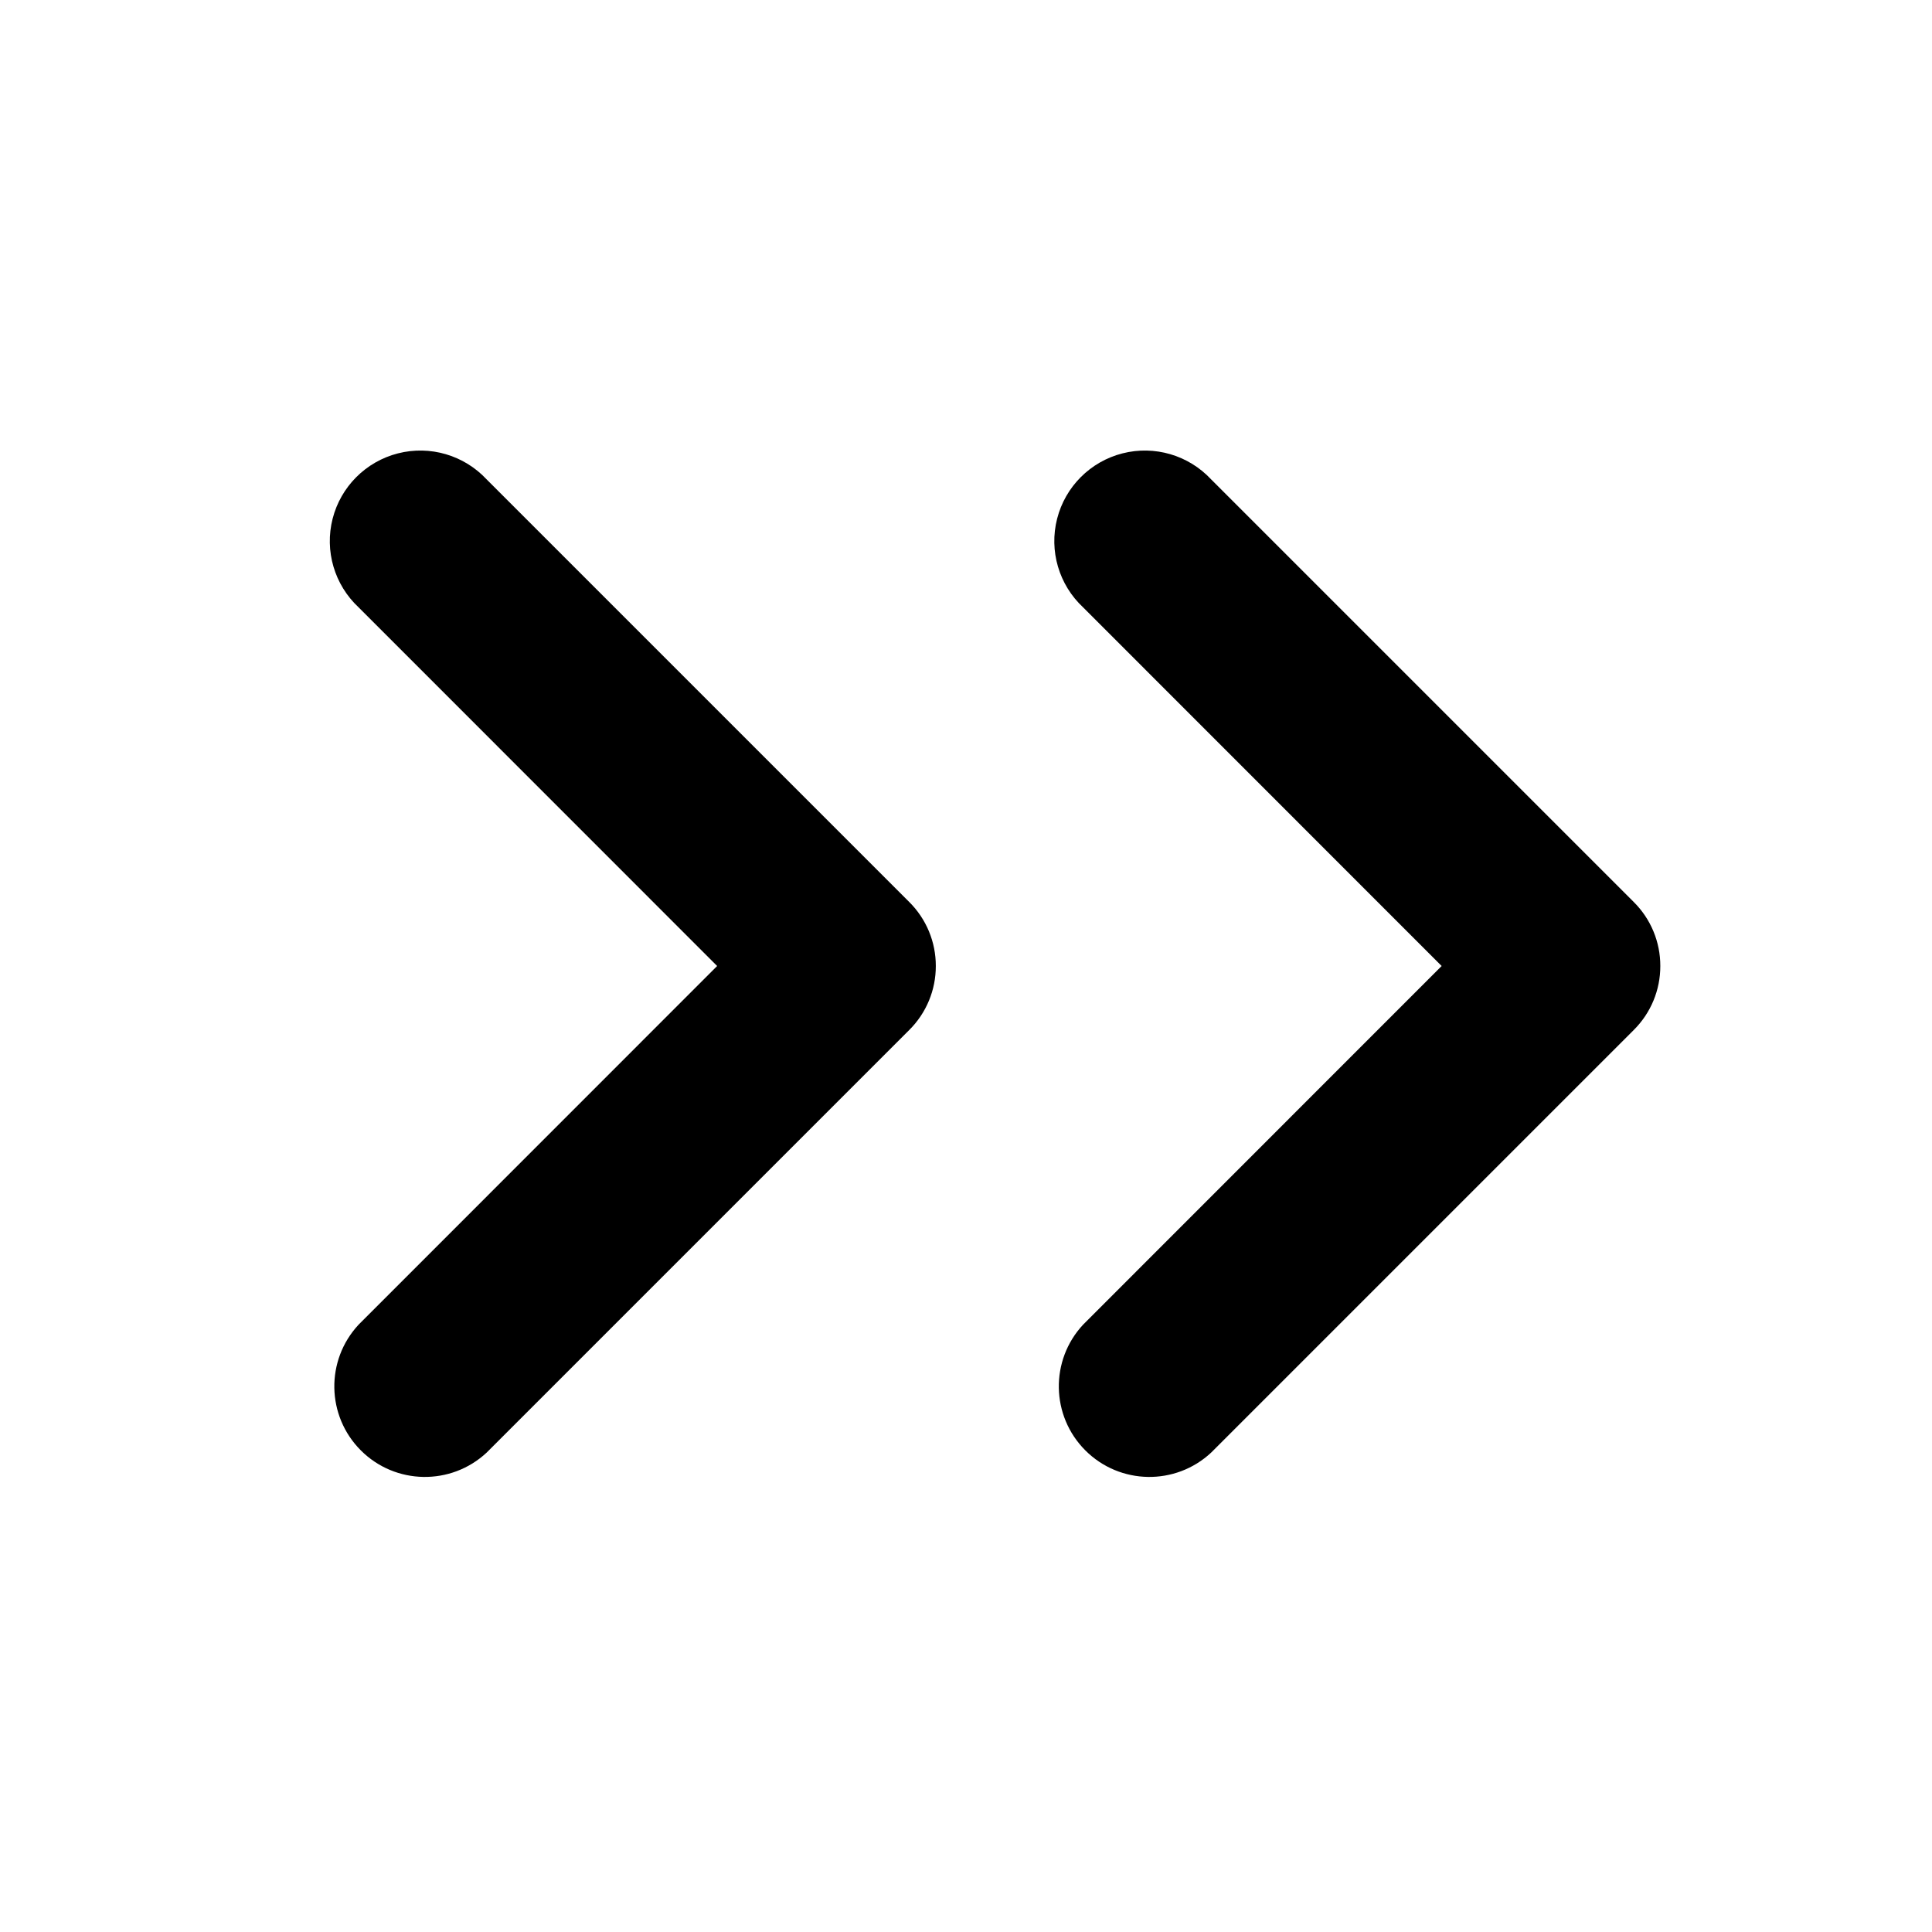
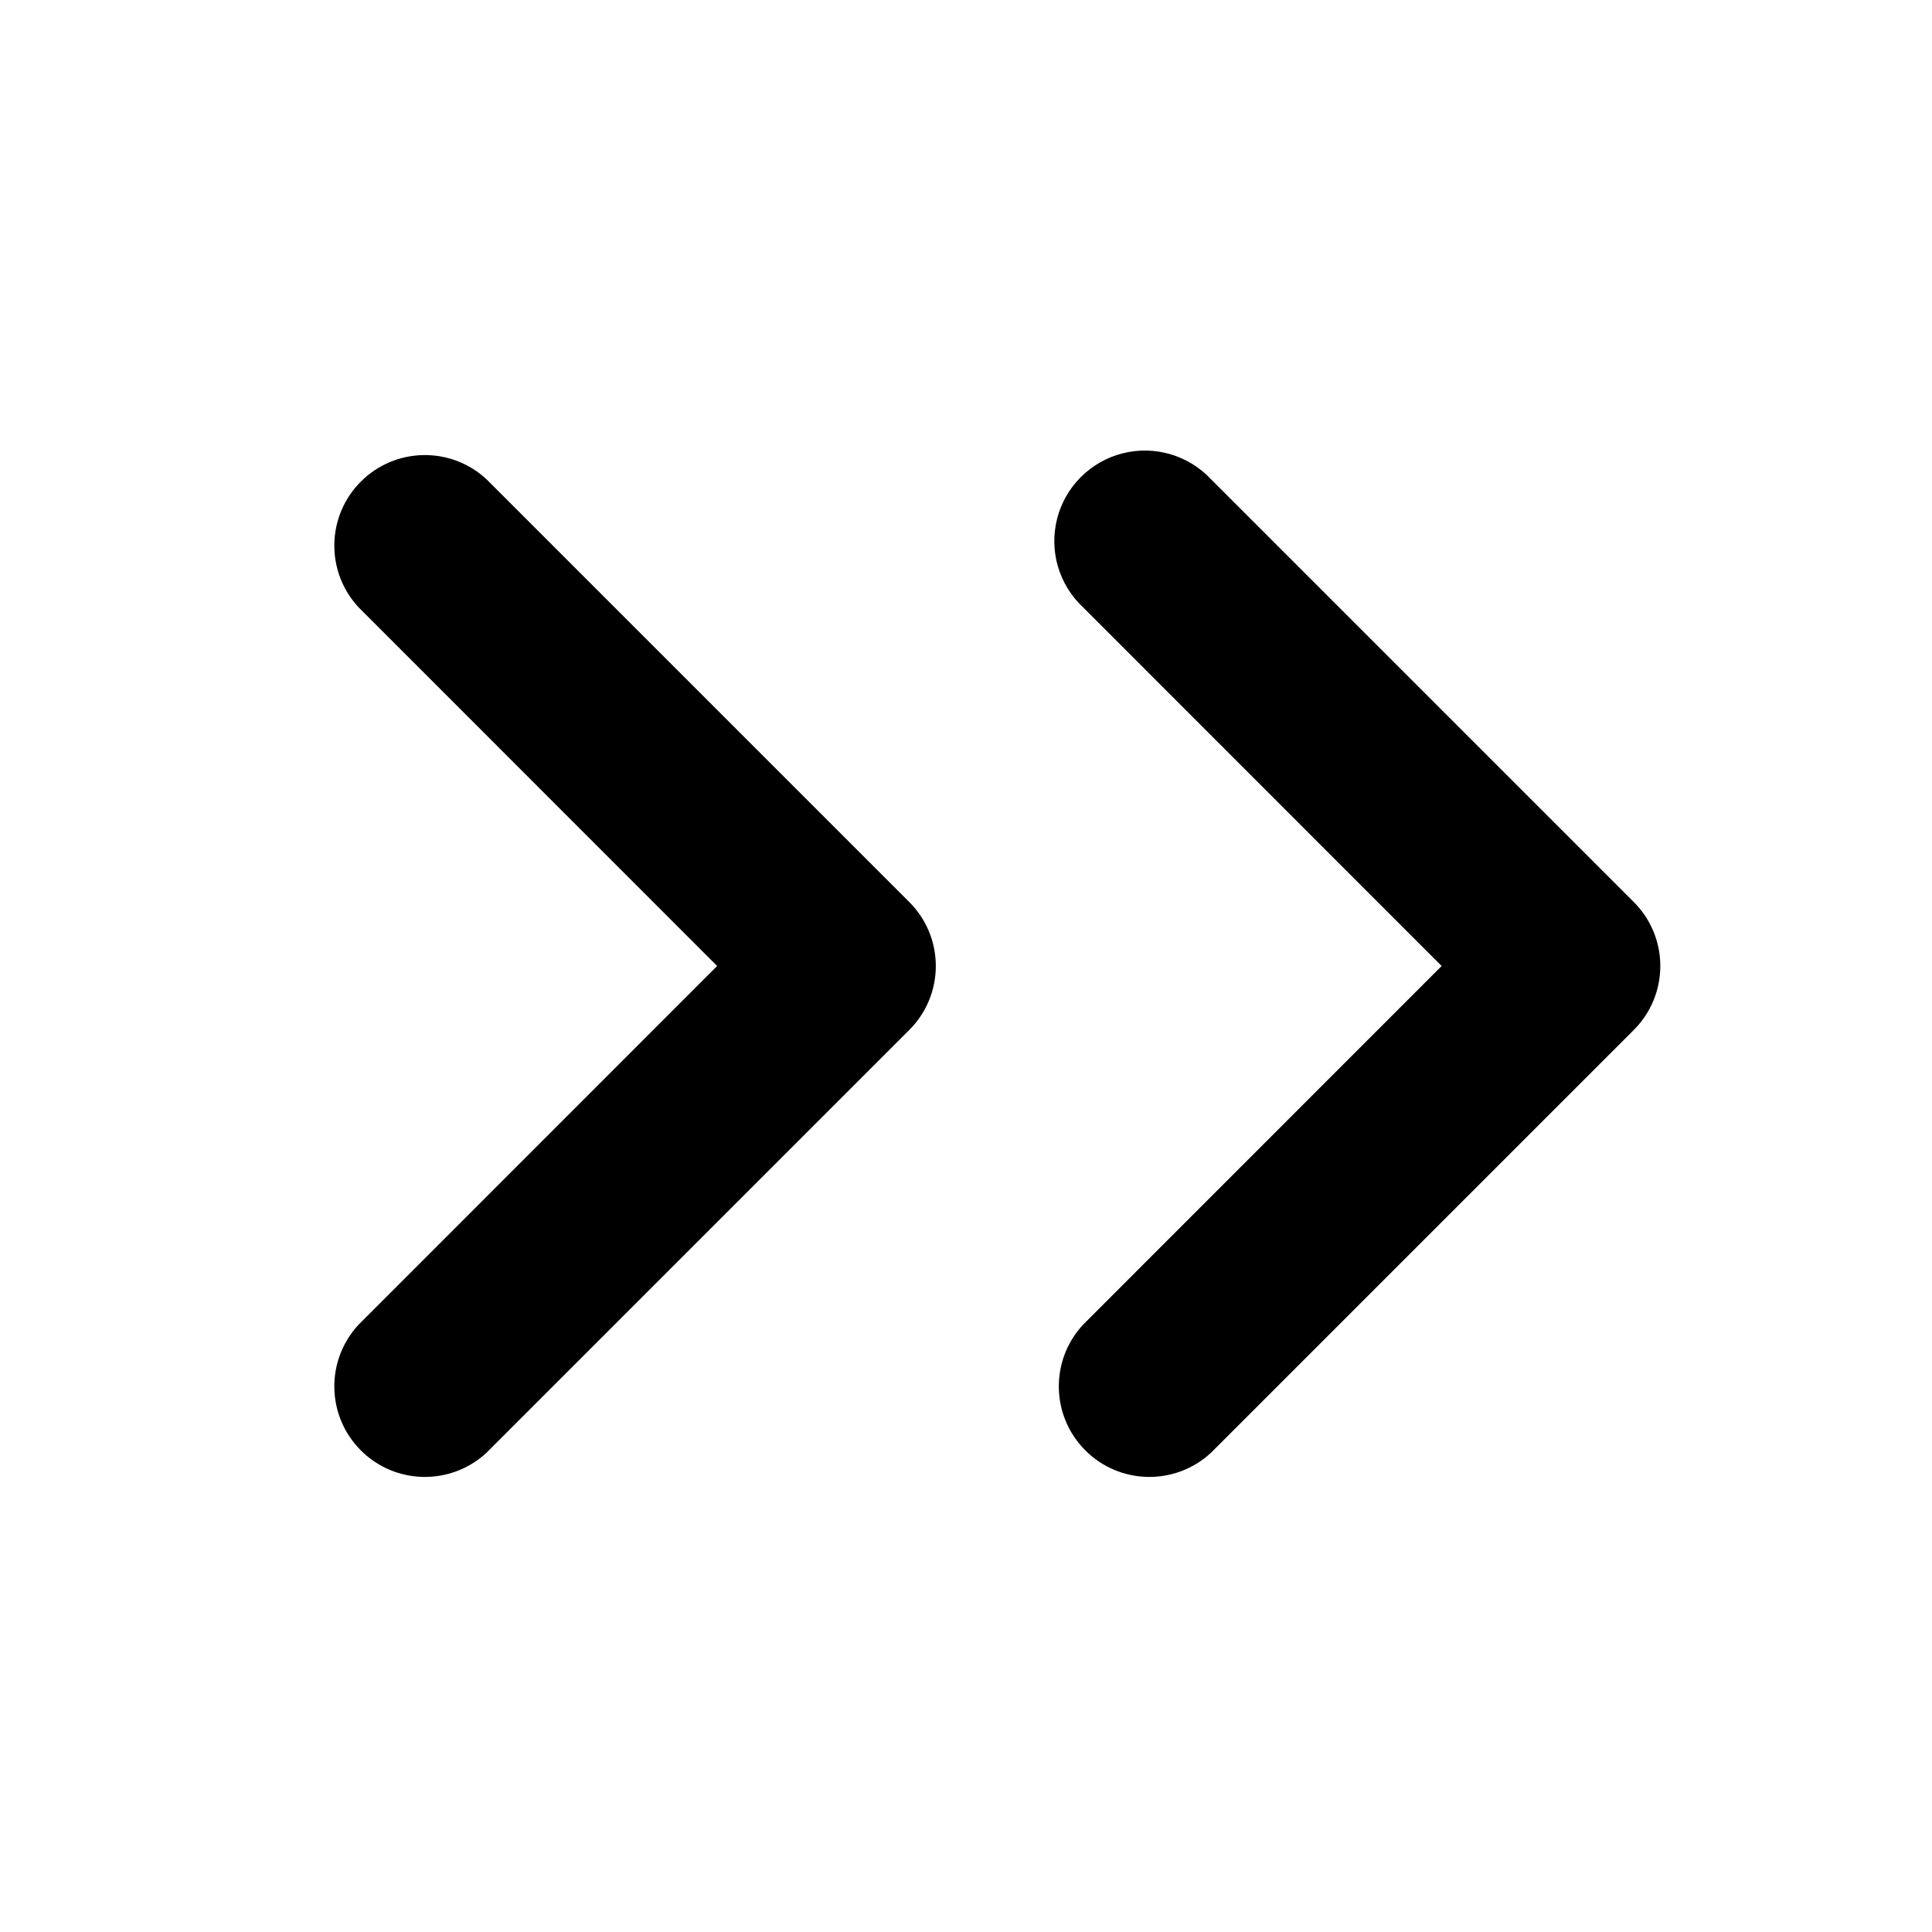
<svg xmlns="http://www.w3.org/2000/svg" viewBox="0 0 16 16">
  <g>
-     <path d="M13.75,8a.744.744,0,0,1-.22.53l-3.5,3.5a.75.75,0,0,1-1.06-1.06L11.939,8,8.97,5.03a.75.75,0,1,1,1.06-1.06l3.5,3.5A.744.744,0,0,1,13.75,8Z" />
-     <path d="M7.75,8a.744.744,0,0,1-.22.53l-3.5,3.5a.75.75,0,0,1-1.06-1.06L5.939,8,2.97,5.03A.75.75,0,1,1,4.03,3.97l3.5,3.5A.744.744,0,0,1,7.75,8Z" />
+     <path d="M13.75,8a.747.747,0,0,1-.22.53l-3.5,3.5A.75.75,0,0,1,8.97,10.97L11.939,8,8.97,5.03A.75.75,0,1,1,10.03,3.97l3.5,3.5A.747.747,0,0,1,13.75,8Z" />
+     <path d="M7.75,8a.747.747,0,0,1-.22.53l-3.5,3.5A.75.75,0,0,1,2.97,10.97L5.939,8,2.97,5.03A.75.75,0,0,1,4.03,3.97l3.5,3.5A.747.747,0,0,1,7.75,8Z" />
  </g>
</svg>
